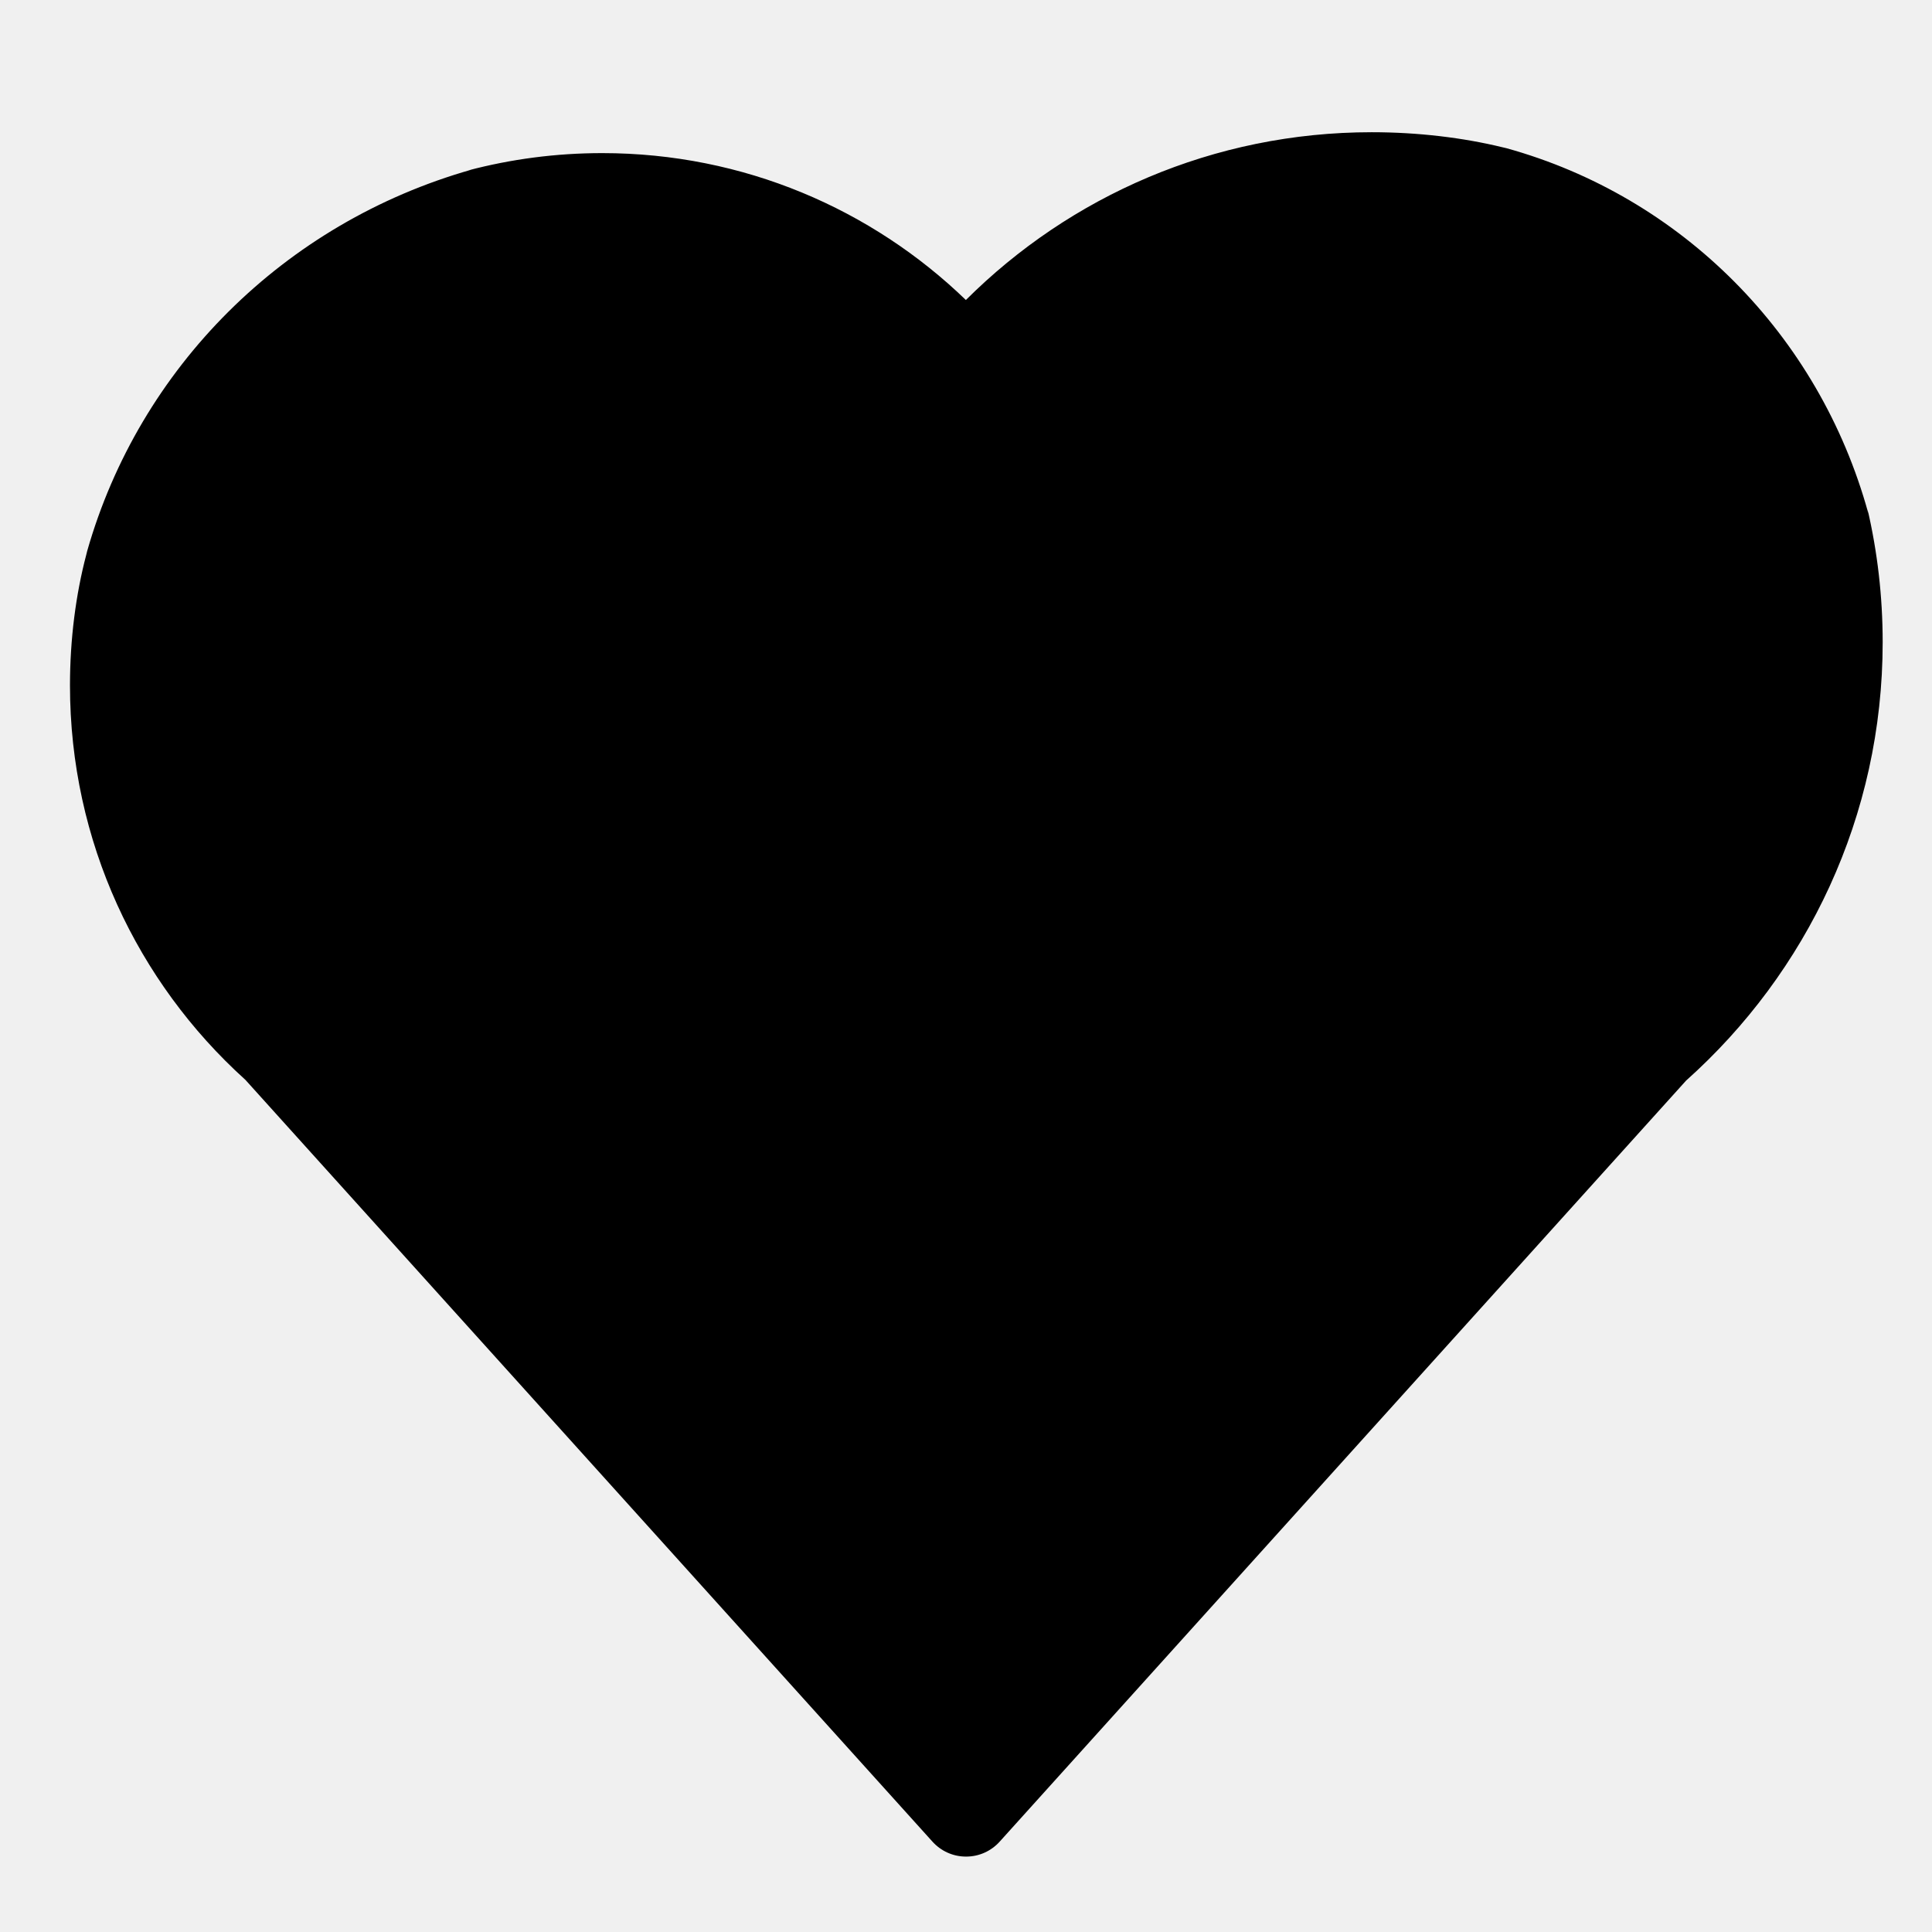
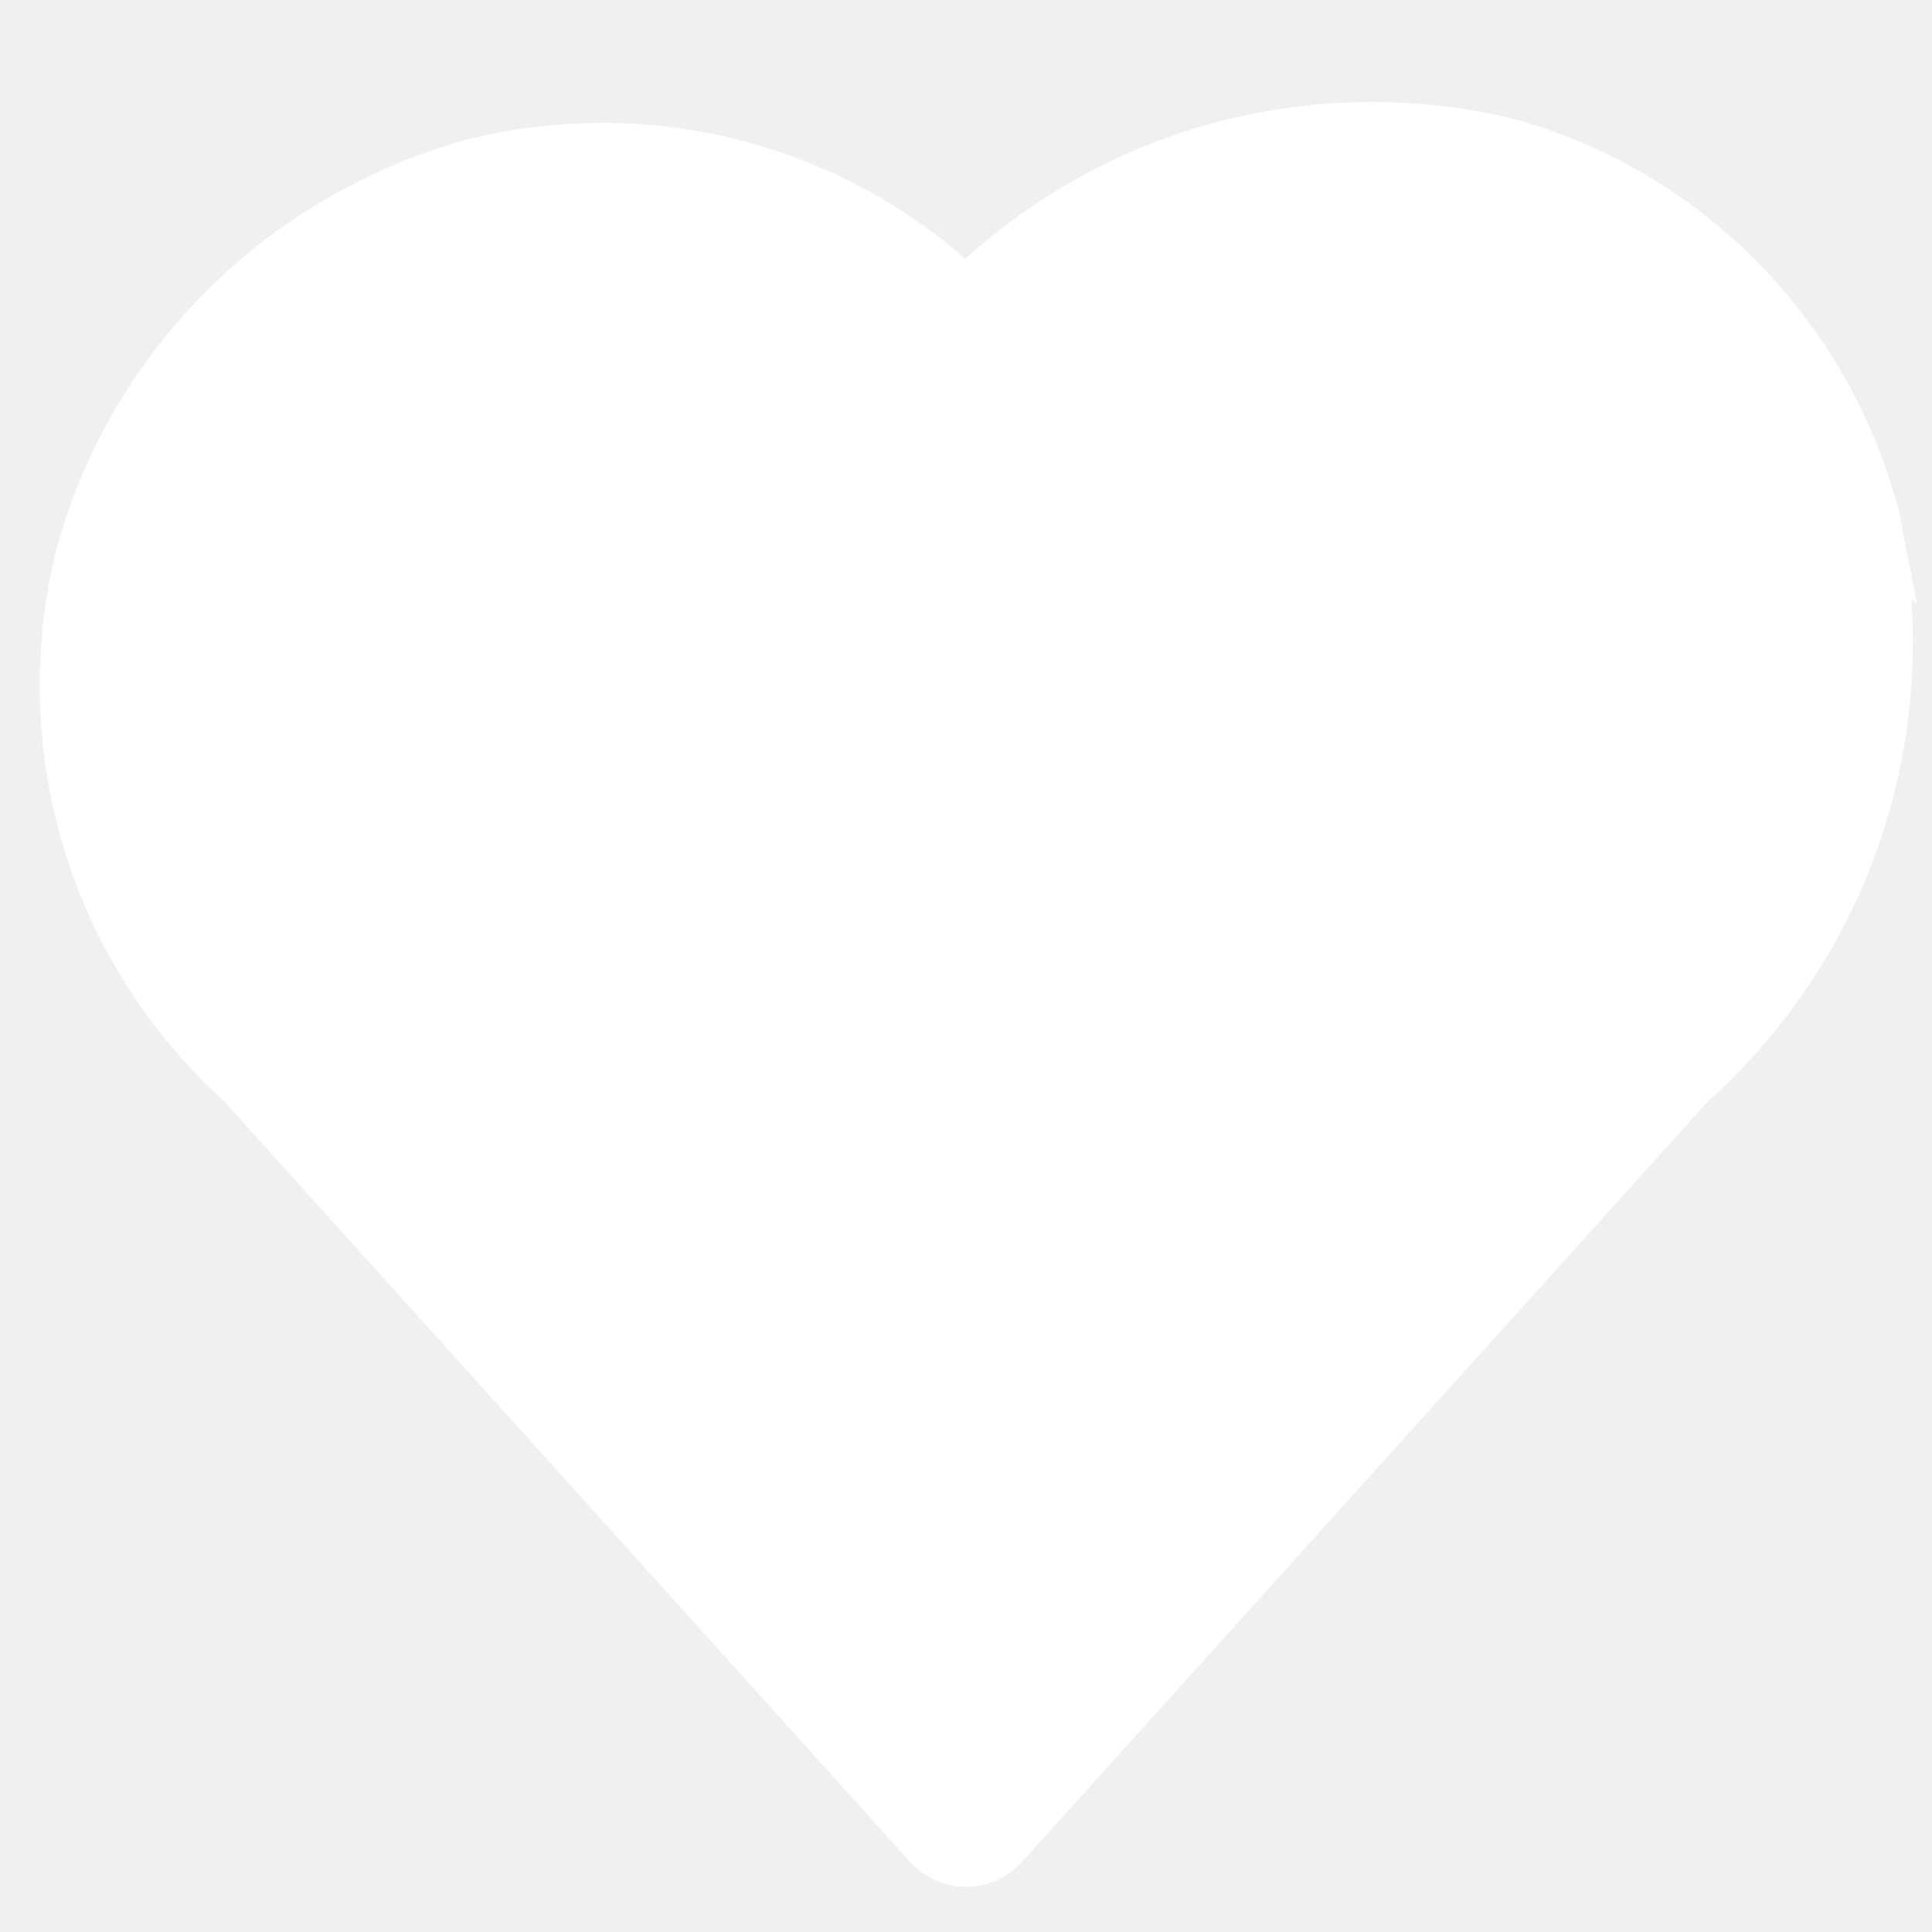
- <svg xmlns="http://www.w3.org/2000/svg" fill="#000000" width="800px" height="800px" viewBox="0 0 32 32" version="1.1">
-   <path d="M30.943 8.494c-0.816-2.957-3.098-5.239-5.994-6.040l-0.060-0.014c-0.651-0.159-1.399-0.25-2.169-0.25-2.624 0-5 1.062-6.722 2.779l0-0c-1.558-1.505-3.682-2.433-6.023-2.433-0.77 0-1.516 0.1-2.226 0.288l0.060-0.014c-3.104 0.882-5.499 3.277-6.365 6.317l-0.016 0.065c-0.171 0.648-0.269 1.393-0.269 2.16 0 2.588 1.117 4.915 2.896 6.525l0.008 0.007 11.381 12.619c0.138 0.153 0.336 0.248 0.557 0.248s0.419-0.095 0.556-0.247l0.001-0.001 11.369-12.605c2.002-1.789 3.256-4.379 3.256-7.261 0-0.759-0.087-1.498-0.252-2.208l0.013 0.066z" />
+ <svg xmlns="http://www.w3.org/2000/svg" fill="#fff" width="800px" height="800px" viewBox="0 0 32 32" version="1.1" stroke="#fff">
+   <g id="SVGRepo_bgCarrier" stroke-width="0" />
+   <g id="SVGRepo_tracerCarrier" stroke-linecap="round" stroke-linejoin="round" />
+   <g id="SVGRepo_iconCarrier">
+     <path d="M30.943 8.494c-0.816-2.957-3.098-5.239-5.994-6.040l-0.060-0.014c-0.651-0.159-1.399-0.25-2.169-0.25-2.624 0-5 1.062-6.722 2.779l0-0c-1.558-1.505-3.682-2.433-6.023-2.433-0.77 0-1.516 0.1-2.226 0.288l0.060-0.014c-3.104 0.882-5.499 3.277-6.365 6.317l-0.016 0.065c-0.171 0.648-0.269 1.393-0.269 2.16 0 2.588 1.117 4.915 2.896 6.525l0.008 0.007 11.381 12.619c0.138 0.153 0.336 0.248 0.557 0.248s0.419-0.095 0.556-0.247l0.001-0.001 11.369-12.605c2.002-1.789 3.256-4.379 3.256-7.261 0-0.759-0.087-1.498-0.252-2.208l0.013 0.066z" />
+   </g>
</svg>
